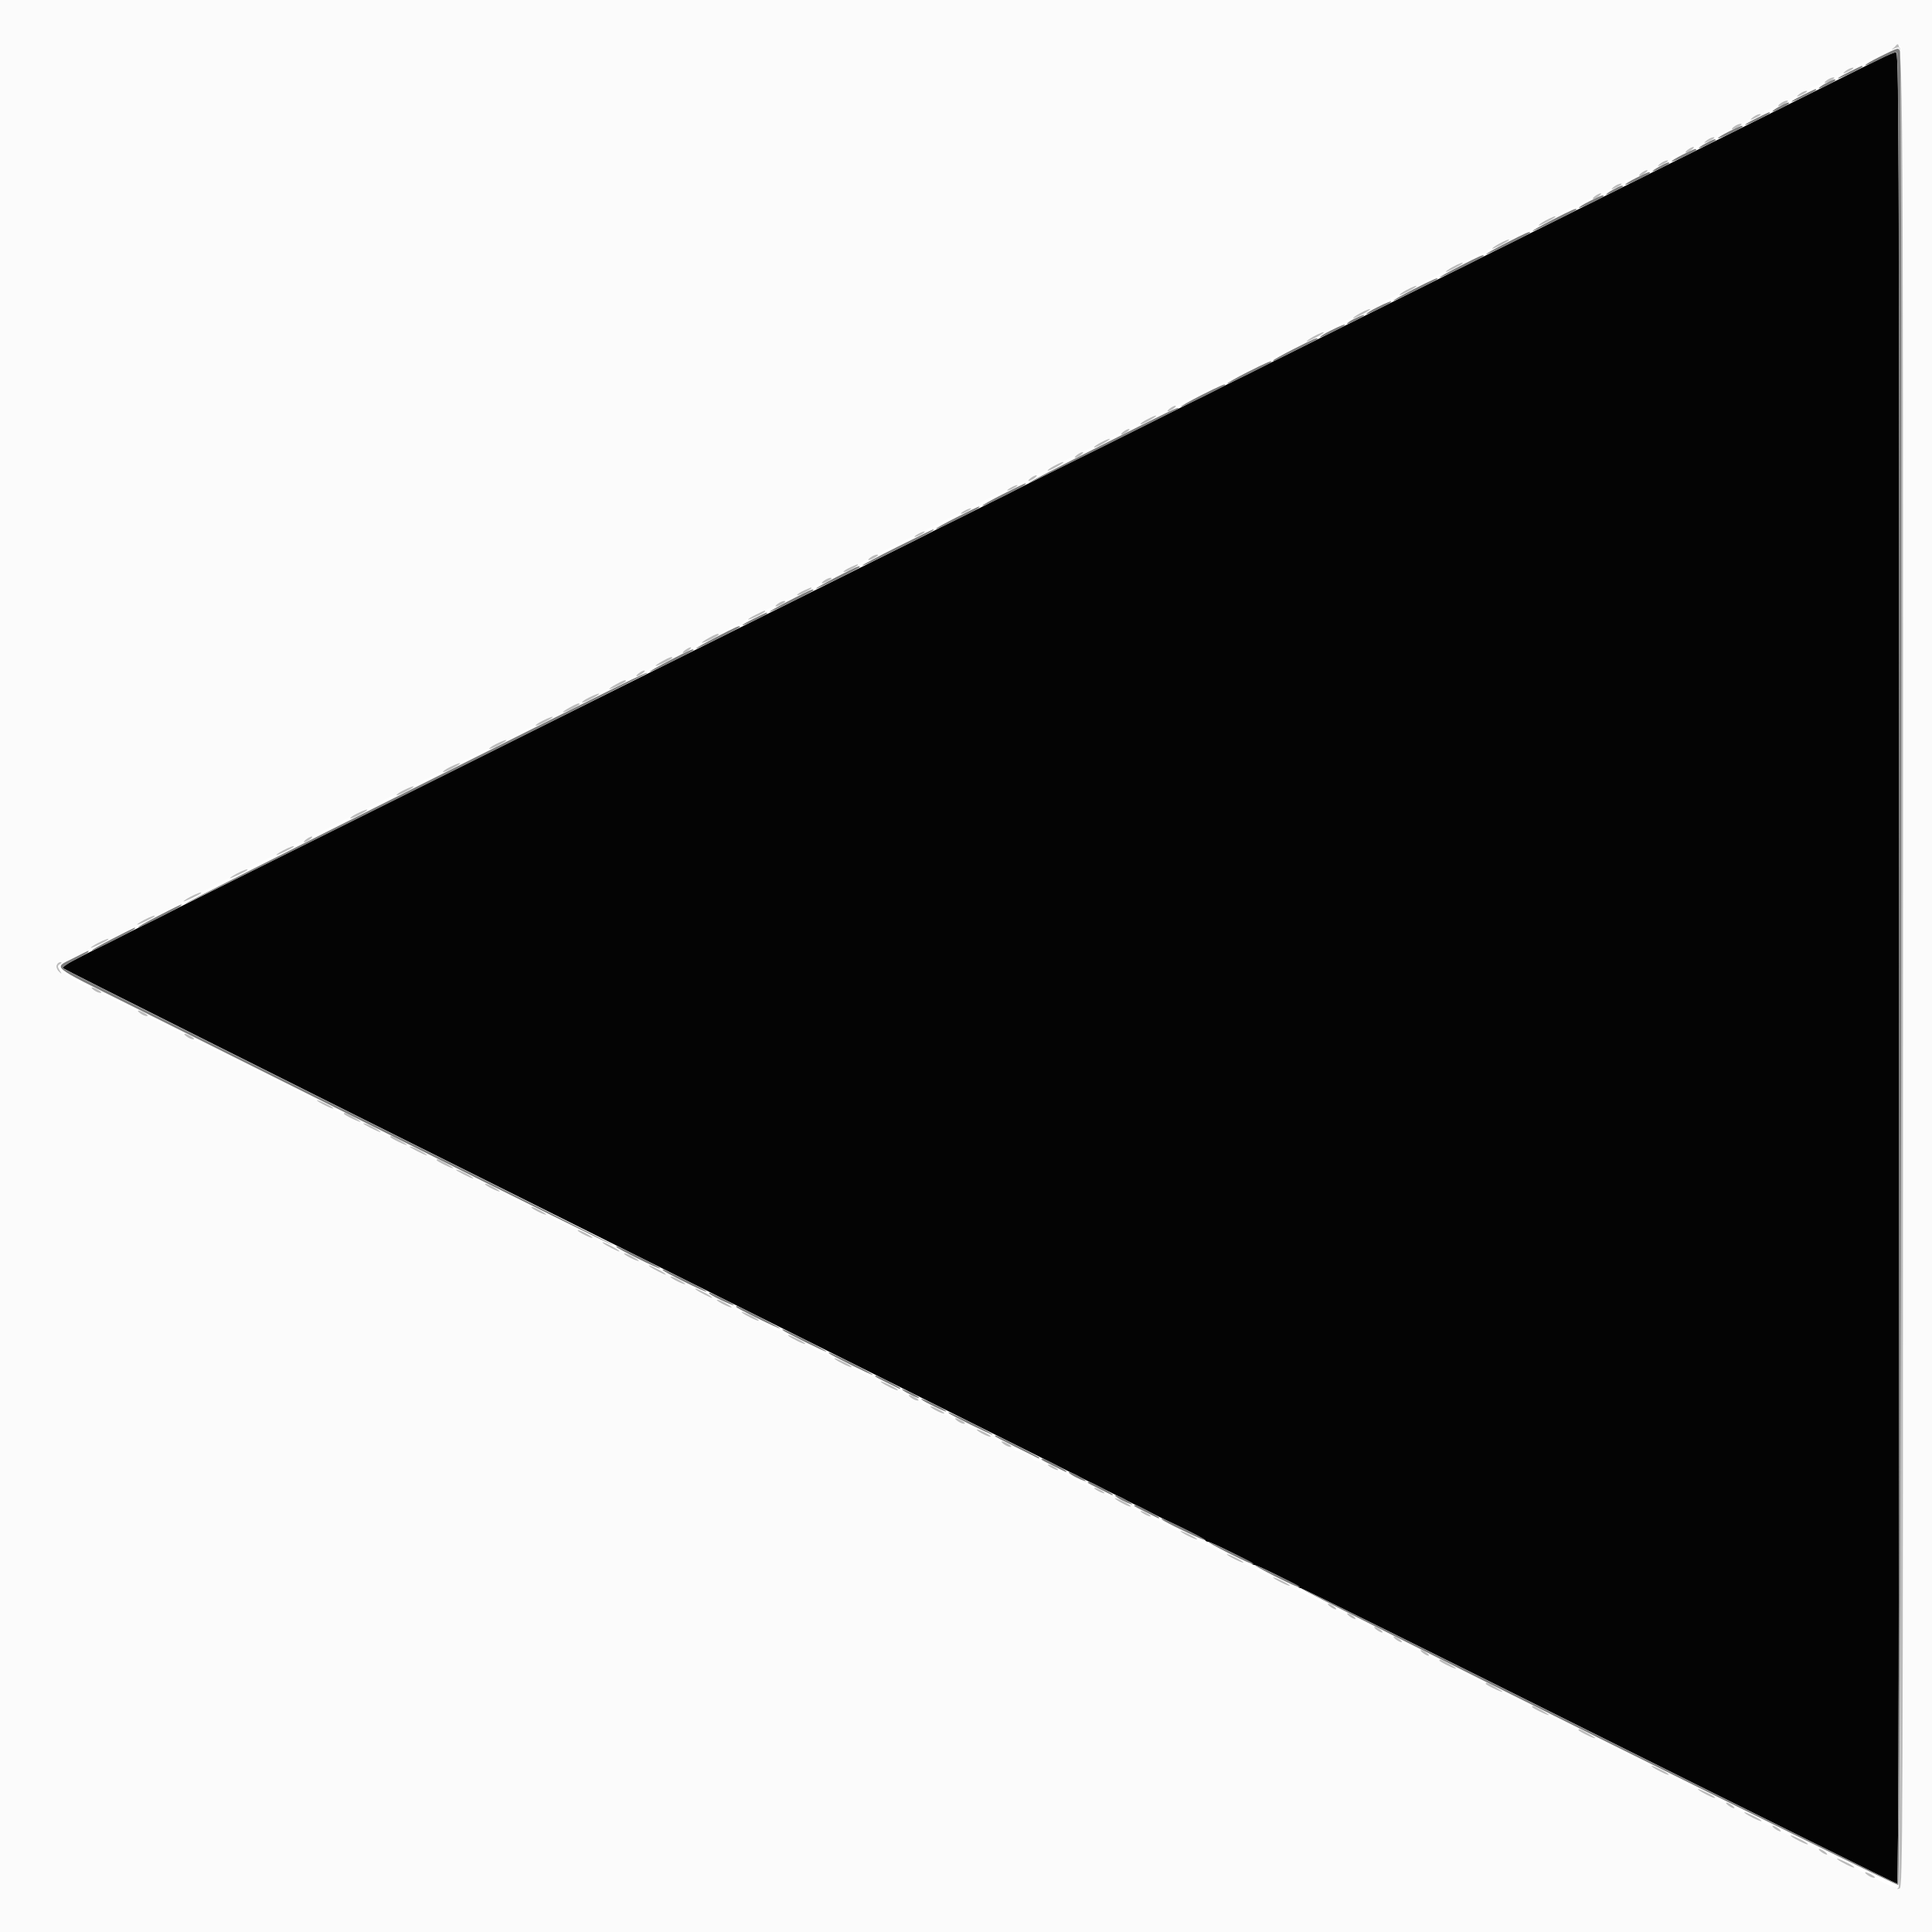
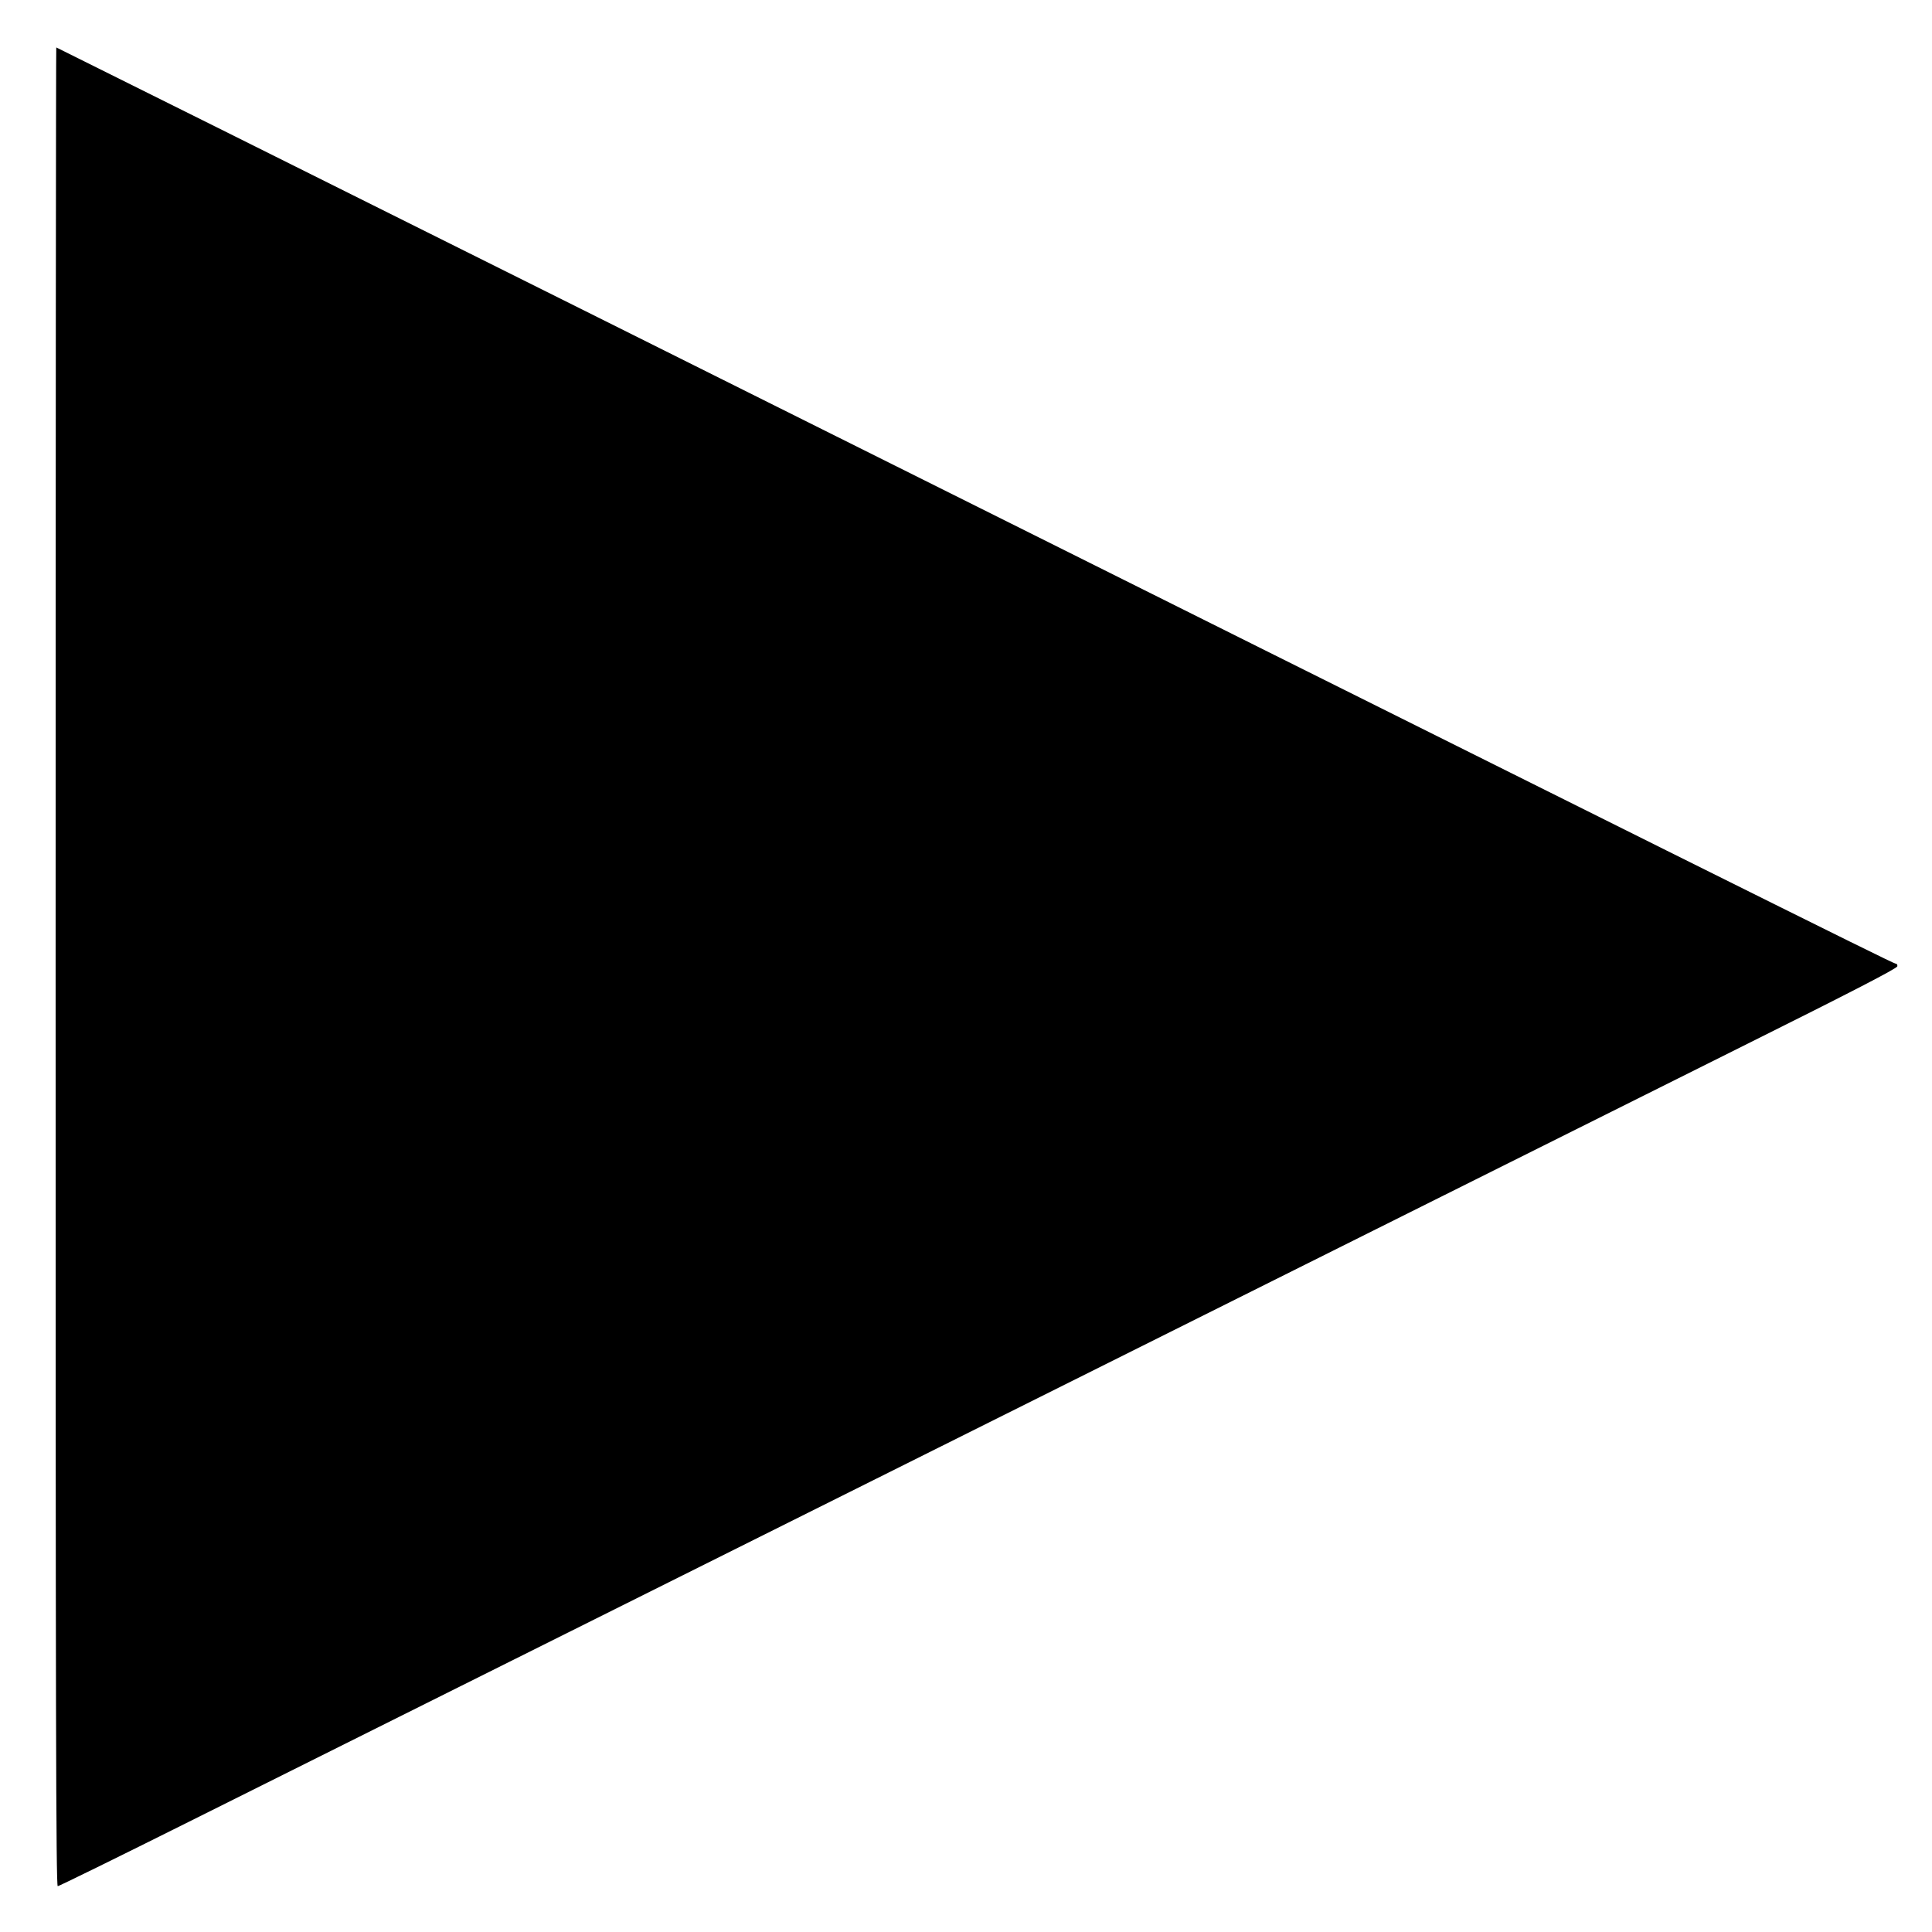
- <svg xmlns="http://www.w3.org/2000/svg" id="svg" version="1.1" width="400" height="400" viewBox="0, 0, 400,400">
-   <g id="svgg">
-     <path id="path0" d="M389.200 12.188 C 387.770 12.917,347.540 32.985,299.800 56.782 C 252.060 80.579,212.714 100.202,212.364 100.388 C 212.014 100.575,209.854 101.658,207.564 102.797 C 205.274 103.935,203.061 105.048,202.647 105.270 C 202.233 105.492,200.073 106.563,197.847 107.652 C 195.621 108.740,193.467 109.816,193.061 110.043 C 192.654 110.270,190.764 111.229,188.861 112.173 C 175.854 118.629,38.040 187.349,37.400 187.698 C 36.960 187.938,34.800 189.024,32.600 190.110 C 30.400 191.196,28.240 192.276,27.800 192.510 C 27.360 192.744,25.200 193.824,23.000 194.910 C 20.800 195.996,18.640 197.076,18.200 197.310 C 17.760 197.544,16.367 198.264,15.104 198.912 C 13.841 199.559,12.907 200.249,13.029 200.446 C 13.150 200.643,58.914 223.587,114.725 251.432 C 170.536 279.277,217.100 302.527,218.200 303.099 C 219.300 303.671,220.470 304.262,220.800 304.412 C 221.130 304.563,222.030 305.013,222.800 305.413 C 223.570 305.814,224.470 306.269,224.800 306.426 C 225.130 306.582,226.390 307.212,227.600 307.825 C 228.810 308.438,230.070 309.062,230.400 309.212 C 230.730 309.363,231.630 309.813,232.400 310.213 C 233.170 310.614,234.070 311.069,234.400 311.226 C 234.730 311.382,235.990 312.012,237.200 312.625 C 238.410 313.238,239.670 313.875,240.000 314.042 C 240.330 314.209,242.580 315.302,245.000 316.472 C 247.420 317.643,249.460 318.735,249.533 318.900 C 249.607 319.065,249.861 319.200,250.099 319.200 C 250.687 319.200,258.966 323.324,259.133 323.700 C 259.207 323.865,259.461 324.000,259.699 324.000 C 260.287 324.000,268.566 328.124,268.733 328.500 C 268.807 328.665,269.061 328.800,269.298 328.800 C 269.536 328.800,297.313 342.570,331.025 359.400 C 364.737 376.230,392.517 390.000,392.760 390.000 C 393.080 390.000,393.200 338.124,393.200 200.400 C 393.200 20.083,393.166 10.802,392.500 10.831 C 392.115 10.848,390.630 11.459,389.200 12.188 " stroke="none" fill="#040404" fill-rule="evenodd" />
-     <path id="path1" d="M0.000 200.000 L 0.000 400.000 200.000 400.000 L 400.000 400.000 400.000 200.000 L 400.000 0.000 200.000 0.000 L 0.000 0.000 0.000 200.000 M394.000 200.200 C 394.000 365.965,393.925 390.743,393.422 390.936 C 392.908 391.133,390.057 389.949,386.600 388.100 C 385.940 387.748,385.130 387.333,384.800 387.180 C 383.637 386.638,380.699 385.187,379.457 384.540 C 378.766 384.180,377.930 383.763,377.600 383.613 C 377.270 383.464,376.460 383.063,375.800 382.723 C 375.140 382.382,373.816 381.720,372.857 381.249 C 371.899 380.779,370.639 380.140,370.057 379.830 C 369.476 379.519,367.200 378.381,365.000 377.301 C 362.800 376.221,360.640 375.139,360.200 374.896 C 359.760 374.654,331.140 360.391,296.600 343.201 C 262.060 326.011,233.267 311.656,232.617 311.301 C 229.476 309.589,224.550 307.211,224.133 307.206 C 223.877 307.203,223.607 307.065,223.533 306.900 C 223.366 306.524,215.087 302.400,214.499 302.400 C 214.261 302.400,214.007 302.265,213.933 302.100 C 213.740 301.665,211.235 300.400,210.568 300.400 C 210.255 300.400,210.000 300.220,210.000 300.000 C 210.000 299.780,209.726 299.600,209.392 299.600 C 209.058 299.600,208.071 299.150,207.200 298.600 C 206.329 298.050,205.460 297.600,205.269 297.600 C 204.733 297.600,202.444 296.394,202.184 295.975 C 202.057 295.769,201.603 295.600,201.176 295.600 C 200.749 295.600,200.400 295.420,200.400 295.200 C 200.400 294.980,200.126 294.800,199.792 294.800 C 199.458 294.800,198.471 294.350,197.600 293.800 C 196.729 293.250,195.860 292.800,195.669 292.800 C 195.133 292.800,192.844 291.594,192.584 291.175 C 192.457 290.969,192.003 290.800,191.576 290.800 C 191.149 290.800,190.800 290.620,190.800 290.400 C 190.800 290.180,190.526 290.000,190.192 290.000 C 189.858 290.000,188.871 289.550,188.000 289.000 C 187.129 288.450,186.277 288.003,186.108 288.006 C 185.627 288.016,181.416 285.836,181.267 285.500 C 181.193 285.335,180.875 285.200,180.559 285.200 C 180.243 285.200,179.271 284.750,178.400 284.200 C 177.529 283.650,176.677 283.203,176.508 283.206 C 176.027 283.216,171.816 281.036,171.667 280.700 C 171.593 280.535,171.275 280.400,170.959 280.400 C 170.643 280.400,169.671 279.950,168.800 279.400 C 167.929 278.850,167.077 278.403,166.908 278.406 C 166.427 278.416,162.216 276.236,162.067 275.900 C 161.993 275.735,161.675 275.600,161.359 275.600 C 161.043 275.600,160.071 275.150,159.200 274.600 C 158.329 274.050,157.477 273.603,157.308 273.606 C 156.827 273.616,152.616 271.436,152.467 271.100 C 152.393 270.935,152.139 270.800,151.901 270.800 C 151.180 270.800,148.400 269.468,148.400 269.123 C 148.400 268.945,148.175 268.803,147.900 268.806 C 147.277 268.814,143.048 266.709,142.867 266.300 C 142.793 266.135,142.539 266.000,142.301 266.000 C 141.580 266.000,138.800 264.668,138.800 264.323 C 138.800 264.145,138.575 264.003,138.300 264.006 C 137.677 264.014,133.448 261.909,133.267 261.500 C 133.193 261.335,132.939 261.200,132.701 261.200 C 131.980 261.200,129.200 259.868,129.200 259.523 C 129.200 259.345,128.975 259.203,128.700 259.206 C 128.077 259.214,123.848 257.109,123.667 256.700 C 123.593 256.535,123.339 256.400,123.101 256.400 C 122.380 256.400,119.600 255.068,119.600 254.723 C 119.600 254.545,119.375 254.403,119.100 254.406 C 118.477 254.414,114.248 252.309,114.067 251.900 C 113.993 251.735,113.739 251.600,113.501 251.600 C 112.780 251.600,110.000 250.268,110.000 249.923 C 110.000 249.745,109.775 249.603,109.500 249.606 C 108.877 249.614,104.648 247.509,104.467 247.100 C 104.393 246.935,104.139 246.800,103.901 246.800 C 103.180 246.800,100.400 245.468,100.400 245.123 C 100.400 244.945,100.165 244.800,99.877 244.800 C 99.590 244.800,86.045 238.142,69.777 230.003 C 53.510 221.865,40.061 215.205,39.892 215.203 C 39.723 215.202,38.871 214.750,38.000 214.200 C 37.129 213.650,36.157 213.200,35.841 213.200 C 35.525 213.200,35.207 213.065,35.133 212.900 C 35.060 212.735,33.920 212.088,32.600 211.463 C 31.280 210.838,29.840 210.132,29.400 209.895 C 28.258 209.278,21.116 205.746,20.400 205.444 C 17.502 204.220,11.776 200.870,11.678 200.341 C 11.564 199.720,103.724 153.200,105.069 153.200 C 105.324 153.200,105.593 153.065,105.667 152.900 C 105.844 152.500,114.071 148.378,114.667 148.391 C 114.923 148.396,115.193 148.263,115.267 148.097 C 115.412 147.767,129.204 140.797,129.708 140.799 C 129.877 140.799,130.729 140.350,131.600 139.800 C 132.471 139.250,133.443 138.800,133.759 138.800 C 134.075 138.800,134.393 138.665,134.467 138.500 C 134.616 138.164,138.827 135.984,139.308 135.994 C 139.477 135.997,140.329 135.550,141.200 135.000 C 142.071 134.450,143.043 134.000,143.359 134.000 C 143.675 134.000,143.993 133.865,144.067 133.700 C 144.216 133.364,148.427 131.184,148.908 131.194 C 149.077 131.197,149.929 130.750,150.800 130.200 C 151.671 129.650,152.643 129.200,152.959 129.200 C 153.275 129.200,153.593 129.065,153.667 128.900 C 153.740 128.735,154.430 128.299,155.200 127.932 C 158.532 126.341,160.654 125.303,161.400 124.900 C 161.840 124.662,162.830 124.177,163.600 123.823 C 164.370 123.468,165.270 123.012,165.600 122.810 C 165.930 122.608,167.100 122.013,168.200 121.487 C 169.300 120.962,170.560 120.338,171.000 120.100 C 171.440 119.862,172.430 119.377,173.200 119.023 C 173.970 118.668,174.870 118.212,175.200 118.010 C 175.530 117.808,176.700 117.213,177.800 116.687 C 178.900 116.162,180.160 115.534,180.600 115.291 C 183.786 113.533,273.922 68.800,274.279 68.800 C 274.529 68.800,274.793 68.665,274.867 68.500 C 275.041 68.107,283.261 63.995,283.867 63.998 C 284.123 63.999,284.393 63.865,284.467 63.700 C 284.641 63.307,292.861 59.195,293.467 59.198 C 293.723 59.199,293.993 59.065,294.067 58.900 C 294.241 58.507,302.461 54.395,303.067 54.398 C 303.323 54.399,303.593 54.265,303.667 54.100 C 303.855 53.677,306.357 52.400,306.999 52.400 C 307.293 52.400,307.593 52.265,307.667 52.100 C 307.843 51.704,312.068 49.586,312.667 49.594 C 312.923 49.597,313.193 49.465,313.267 49.300 C 313.455 48.877,315.957 47.600,316.599 47.600 C 316.893 47.600,317.193 47.465,317.267 47.300 C 317.443 46.904,321.668 44.786,322.267 44.794 C 322.523 44.797,322.793 44.665,322.867 44.500 C 323.055 44.077,325.557 42.800,326.199 42.800 C 326.493 42.800,326.793 42.665,326.867 42.500 C 327.012 42.173,331.225 40.000,331.714 40.000 C 331.880 40.000,332.729 39.550,333.600 39.000 C 334.471 38.450,335.458 38.000,335.792 38.000 C 336.126 38.000,336.400 37.820,336.400 37.600 C 336.400 37.380,336.674 37.200,337.008 37.200 C 337.342 37.200,338.329 36.750,339.200 36.200 C 340.071 35.650,340.971 35.200,341.200 35.200 C 341.429 35.200,342.329 34.750,343.200 34.200 C 344.071 33.650,345.058 33.200,345.392 33.200 C 345.726 33.200,346.000 33.020,346.000 32.800 C 346.000 32.580,346.274 32.400,346.608 32.400 C 346.942 32.400,347.929 31.950,348.800 31.400 C 349.671 30.850,350.571 30.400,350.800 30.400 C 351.029 30.400,351.929 29.950,352.800 29.400 C 353.671 28.850,354.658 28.400,354.992 28.400 C 355.326 28.400,355.600 28.220,355.600 28.000 C 355.600 27.780,355.874 27.600,356.208 27.600 C 356.542 27.600,357.529 27.150,358.400 26.600 C 359.271 26.050,360.171 25.600,360.400 25.600 C 360.629 25.600,361.529 25.150,362.400 24.600 C 363.271 24.050,364.258 23.600,364.592 23.600 C 364.926 23.600,365.200 23.420,365.200 23.200 C 365.200 22.980,365.474 22.800,365.808 22.800 C 366.142 22.800,367.129 22.350,368.000 21.800 C 368.871 21.250,369.771 20.800,370.000 20.800 C 370.229 20.800,371.129 20.350,372.000 19.800 C 372.871 19.250,373.858 18.800,374.192 18.800 C 374.526 18.800,374.800 18.620,374.800 18.400 C 374.800 18.180,375.074 18.000,375.408 18.000 C 375.742 18.000,376.729 17.550,377.600 17.000 C 378.471 16.450,379.371 16.000,379.600 16.000 C 379.829 16.000,380.729 15.550,381.600 15.000 C 382.471 14.450,383.458 14.000,383.792 14.000 C 384.126 14.000,384.400 13.820,384.400 13.600 C 384.400 13.380,384.634 13.200,384.919 13.200 C 385.205 13.200,387.140 12.328,389.219 11.262 C 391.299 10.196,393.225 9.405,393.500 9.504 C 393.899 9.649,394.000 48.152,394.000 200.200 " stroke="none" fill="#fbfbfb" fill-rule="evenodd" />
-     <path id="path2" d="M392.139 9.850 C 391.441 10.411,391.447 10.421,392.247 10.036 C 392.713 9.812,393.208 9.742,393.347 9.881 C 393.880 10.413,393.633 390.206,393.100 390.744 C 392.699 391.148,392.739 391.195,393.300 390.981 C 393.965 390.728,394.000 381.274,394.000 200.200 C 394.000 -4.064,394.120 8.255,392.139 9.850 M382.224 14.613 C 381.225 15.368,381.595 15.363,383.054 14.602 C 383.684 14.274,383.930 14.010,383.600 14.015 C 383.270 14.021,382.651 14.290,382.224 14.613 M378.224 16.613 C 377.236 17.360,377.885 17.352,379.200 16.600 C 379.780 16.268,379.948 16.028,379.600 16.027 C 379.270 16.026,378.651 16.290,378.224 16.613 M372.624 19.413 C 371.625 20.168,371.995 20.163,373.454 19.402 C 374.084 19.074,374.330 18.810,374.000 18.815 C 373.670 18.821,373.051 19.090,372.624 19.413 M368.624 21.413 C 367.636 22.160,368.285 22.152,369.600 21.400 C 370.180 21.068,370.348 20.828,370.000 20.827 C 369.670 20.826,369.051 21.090,368.624 21.413 M363.024 24.213 C 362.025 24.968,362.395 24.963,363.854 24.202 C 364.484 23.874,364.730 23.610,364.400 23.615 C 364.070 23.621,363.451 23.890,363.024 24.213 M359.024 26.213 C 358.036 26.960,358.685 26.952,360.000 26.200 C 360.580 25.868,360.748 25.628,360.400 25.627 C 360.070 25.626,359.451 25.890,359.024 26.213 M353.424 29.013 C 352.425 29.768,352.795 29.763,354.254 29.002 C 354.884 28.674,355.130 28.410,354.800 28.415 C 354.470 28.421,353.851 28.690,353.424 29.013 M349.424 31.013 C 348.996 31.336,348.827 31.600,349.047 31.600 C 349.267 31.600,349.796 31.336,350.224 31.013 C 350.651 30.690,350.820 30.425,350.600 30.425 C 350.380 30.425,349.851 30.690,349.424 31.013 M343.824 33.813 C 342.825 34.568,343.195 34.563,344.654 33.802 C 345.284 33.474,345.530 33.210,345.200 33.215 C 344.870 33.221,344.251 33.490,343.824 33.813 M339.824 35.813 C 339.396 36.136,339.227 36.400,339.447 36.400 C 339.667 36.400,340.196 36.136,340.624 35.813 C 341.051 35.490,341.220 35.225,341.000 35.225 C 340.780 35.225,340.251 35.490,339.824 35.813 M334.224 38.613 C 333.225 39.368,333.595 39.363,335.054 38.602 C 335.684 38.274,335.930 38.010,335.600 38.015 C 335.270 38.021,334.651 38.290,334.224 38.613 M330.224 40.613 C 329.796 40.936,329.627 41.200,329.847 41.200 C 330.067 41.200,330.596 40.936,331.024 40.613 C 331.451 40.290,331.620 40.025,331.400 40.025 C 331.180 40.025,330.651 40.290,330.224 40.613 M319.902 45.704 C 319.079 46.163,318.473 46.606,318.555 46.689 C 318.686 46.820,321.512 45.385,321.967 44.957 C 322.414 44.535,321.236 44.962,319.902 45.704 M310.302 50.504 C 309.479 50.963,308.873 51.406,308.955 51.489 C 309.086 51.620,311.912 50.185,312.367 49.757 C 312.814 49.335,311.636 49.762,310.302 50.504 M300.702 55.304 C 299.879 55.763,299.273 56.206,299.355 56.289 C 299.486 56.420,302.312 54.985,302.767 54.557 C 303.214 54.135,302.036 54.562,300.702 55.304 M291.102 60.104 C 290.279 60.563,289.673 61.006,289.755 61.089 C 289.886 61.220,292.712 59.785,293.167 59.357 C 293.614 58.935,292.436 59.362,291.102 60.104 M281.502 64.904 C 280.679 65.363,280.073 65.806,280.155 65.889 C 280.286 66.020,283.112 64.585,283.567 64.157 C 284.014 63.735,282.836 64.162,281.502 64.904 M271.902 69.704 C 271.079 70.163,270.473 70.606,270.555 70.689 C 270.686 70.820,273.512 69.385,273.967 68.957 C 274.414 68.535,273.236 68.962,271.902 69.704 M242.176 84.587 C 241.749 84.910,241.580 85.175,241.800 85.175 C 242.020 85.175,242.549 84.910,242.976 84.587 C 243.404 84.264,243.573 84.000,243.353 84.000 C 243.133 84.000,242.604 84.264,242.176 84.587 M237.462 86.847 C 236.616 87.293,236.006 87.739,236.105 87.838 C 236.204 87.938,237.076 87.567,238.043 87.014 C 240.134 85.819,239.667 85.684,237.462 86.847 M232.576 89.387 C 232.149 89.710,231.980 89.975,232.200 89.975 C 232.420 89.975,232.949 89.710,233.376 89.387 C 233.804 89.064,233.973 88.800,233.753 88.800 C 233.533 88.800,233.004 89.064,232.576 89.387 M227.862 91.647 C 227.016 92.093,226.406 92.539,226.505 92.638 C 226.604 92.738,227.476 92.367,228.443 91.814 C 230.534 90.619,230.067 90.484,227.862 91.647 M222.976 94.187 C 222.549 94.510,222.380 94.775,222.600 94.775 C 222.820 94.775,223.349 94.510,223.776 94.187 C 224.204 93.864,224.373 93.600,224.153 93.600 C 223.933 93.600,223.404 93.864,222.976 94.187 M218.262 96.447 C 217.416 96.893,216.806 97.339,216.905 97.438 C 217.004 97.538,217.876 97.167,218.843 96.614 C 220.934 95.419,220.467 95.284,218.262 96.447 M213.376 98.987 C 212.949 99.310,212.780 99.575,213.000 99.575 C 213.220 99.575,213.749 99.310,214.176 98.987 C 214.604 98.664,214.773 98.400,214.553 98.400 C 214.333 98.400,213.804 98.664,213.376 98.987 M209.200 101.000 C 208.650 101.314,208.380 101.572,208.600 101.572 C 208.820 101.572,209.450 101.314,210.000 101.000 C 210.550 100.686,210.820 100.428,210.600 100.428 C 210.380 100.428,209.750 100.686,209.200 101.000 M199.600 105.800 C 199.050 106.114,198.780 106.372,199.000 106.372 C 199.220 106.372,199.850 106.114,200.400 105.800 C 200.950 105.486,201.220 105.228,201.000 105.228 C 200.780 105.228,200.150 105.486,199.600 105.800 M190.000 110.600 C 189.450 110.914,189.180 111.172,189.400 111.172 C 189.620 111.172,190.250 110.914,190.800 110.600 C 191.350 110.286,191.620 110.028,191.400 110.028 C 191.180 110.028,190.550 110.286,190.000 110.600 M180.224 115.413 C 179.236 116.160,179.885 116.152,181.200 115.400 C 181.780 115.068,181.948 114.828,181.600 114.827 C 181.270 114.826,180.651 115.090,180.224 115.413 M176.131 117.421 C 175.432 117.727,174.757 118.146,174.629 118.353 C 174.501 118.560,175.117 118.381,175.998 117.955 C 176.879 117.530,177.600 117.096,177.600 116.991 C 177.600 116.763,177.701 116.733,176.131 117.421 M170.624 120.213 C 169.636 120.960,170.285 120.952,171.600 120.200 C 172.180 119.868,172.348 119.628,172.000 119.627 C 171.670 119.626,171.051 119.890,170.624 120.213 M166.531 122.221 C 165.832 122.527,165.157 122.946,165.029 123.153 C 164.901 123.360,165.517 123.181,166.398 122.755 C 167.279 122.330,168.000 121.896,168.000 121.791 C 168.000 121.563,168.101 121.533,166.531 122.221 M161.024 125.013 C 160.036 125.760,160.685 125.752,162.000 125.000 C 162.580 124.668,162.748 124.428,162.400 124.427 C 162.070 124.426,161.451 124.690,161.024 125.013 M156.485 127.271 C 155.542 127.729,154.835 128.169,154.915 128.249 C 155.095 128.428,158.400 126.856,158.400 126.591 C 158.400 126.337,158.446 126.321,156.485 127.271 M146.702 132.104 C 145.879 132.563,145.263 132.996,145.333 133.066 C 145.501 133.234,148.800 131.639,148.800 131.391 C 148.800 131.058,148.242 131.248,146.702 132.104 M141.824 134.613 C 141.396 134.936,141.227 135.200,141.447 135.200 C 141.667 135.200,142.196 134.936,142.624 134.613 C 143.051 134.290,143.220 134.025,143.000 134.025 C 142.780 134.025,142.251 134.290,141.824 134.613 M137.102 136.904 C 136.279 137.363,135.663 137.796,135.733 137.866 C 135.901 138.034,139.200 136.439,139.200 136.191 C 139.200 135.858,138.642 136.048,137.102 136.904 M132.224 139.413 C 131.796 139.736,131.627 140.000,131.847 140.000 C 132.067 140.000,132.596 139.736,133.024 139.413 C 133.451 139.090,133.620 138.825,133.400 138.825 C 133.180 138.825,132.651 139.090,132.224 139.413 M127.502 141.704 C 126.679 142.163,126.063 142.596,126.133 142.666 C 126.301 142.834,129.600 141.239,129.600 140.991 C 129.600 140.658,129.042 140.848,127.502 141.704 M121.857 144.467 C 121.008 144.896,120.402 145.335,120.510 145.443 C 120.674 145.607,123.430 144.263,123.967 143.757 C 124.364 143.383,123.280 143.748,121.857 144.467 M117.902 146.504 C 117.079 146.963,116.463 147.396,116.533 147.466 C 116.701 147.634,120.000 146.039,120.000 145.791 C 120.000 145.458,119.442 145.648,117.902 146.504 M112.257 149.267 C 111.408 149.696,110.802 150.135,110.910 150.243 C 111.074 150.407,113.830 149.063,114.367 148.557 C 114.764 148.183,113.680 148.548,112.257 149.267 M102.657 154.067 C 101.808 154.496,101.202 154.935,101.310 155.043 C 101.474 155.207,104.230 153.863,104.767 153.357 C 105.164 152.983,104.080 153.348,102.657 154.067 M93.057 158.867 C 92.208 159.296,91.602 159.735,91.710 159.843 C 91.874 160.007,94.630 158.663,95.167 158.157 C 95.564 157.783,94.480 158.148,93.057 158.867 M83.457 163.667 C 82.608 164.096,82.002 164.535,82.110 164.643 C 82.274 164.807,85.030 163.463,85.567 162.957 C 85.964 162.583,84.880 162.948,83.457 163.667 M73.857 168.467 C 73.008 168.896,72.402 169.335,72.510 169.443 C 72.674 169.607,75.430 168.263,75.967 167.757 C 76.364 167.383,75.280 167.748,73.857 168.467 M63.376 173.787 C 62.949 174.110,62.780 174.375,63.000 174.375 C 63.220 174.375,63.749 174.110,64.176 173.787 C 64.604 173.464,64.773 173.200,64.553 173.200 C 64.333 173.200,63.804 173.464,63.376 173.787 M58.700 176.027 C 57.875 176.463,57.200 176.908,57.200 177.018 C 57.200 177.196,60.359 175.719,60.767 175.351 C 61.227 174.934,60.025 175.328,58.700 176.027 M49.100 180.827 C 48.275 181.263,47.600 181.708,47.600 181.818 C 47.600 181.996,50.759 180.519,51.167 180.151 C 51.627 179.734,50.425 180.128,49.100 180.827 M39.500 185.627 C 38.675 186.063,38.000 186.508,38.000 186.618 C 38.000 186.796,41.159 185.319,41.567 184.951 C 42.027 184.534,40.825 184.928,39.500 185.627 M29.900 190.427 C 29.075 190.863,28.400 191.308,28.400 191.418 C 28.400 191.596,31.559 190.119,31.967 189.751 C 32.427 189.334,31.225 189.728,29.900 190.427 M20.300 195.227 C 19.475 195.663,18.800 196.108,18.800 196.218 C 18.800 196.396,21.959 194.919,22.367 194.551 C 22.827 194.134,21.625 194.528,20.300 195.227 M11.733 199.831 C 11.598 200.182,11.801 200.759,12.190 201.131 C 12.851 201.764,12.860 201.750,12.345 200.888 C 11.878 200.106,11.886 199.921,12.400 199.594 C 12.818 199.328,12.845 199.210,12.487 199.206 C 12.206 199.203,11.866 199.484,11.733 199.831 M19.424 204.987 C 19.851 205.310,20.470 205.574,20.800 205.573 C 21.148 205.572,20.980 205.332,20.400 205.000 C 19.085 204.248,18.436 204.240,19.424 204.987 M29.024 209.787 C 29.451 210.110,30.070 210.374,30.400 210.373 C 30.748 210.372,30.580 210.132,30.000 209.800 C 28.685 209.048,28.036 209.040,29.024 209.787 M38.624 214.587 C 39.051 214.910,39.670 215.174,40.000 215.173 C 40.348 215.172,40.180 214.932,39.600 214.600 C 38.285 213.848,37.636 213.840,38.624 214.587 M65.600 227.797 C 65.600 228.068,68.849 229.684,69.030 229.503 C 69.114 229.419,68.376 228.959,67.391 228.481 C 66.406 228.002,65.600 227.694,65.600 227.797 M71.200 230.591 C 71.200 230.837,74.499 232.435,74.665 232.269 C 74.785 232.148,71.696 230.400,71.362 230.400 C 71.273 230.400,71.200 230.486,71.200 230.591 M75.200 232.599 C 75.200 232.789,78.389 234.400,78.764 234.400 C 79.116 234.400,77.482 233.399,76.300 232.890 C 75.695 232.630,75.200 232.499,75.200 232.599 M80.800 235.391 C 80.800 235.637,84.099 237.235,84.265 237.069 C 84.385 236.948,81.296 235.200,80.962 235.200 C 80.873 235.200,80.800 235.286,80.800 235.391 M84.800 237.399 C 84.800 237.589,87.989 239.200,88.364 239.200 C 88.716 239.200,87.082 238.199,85.900 237.690 C 85.295 237.430,84.800 237.299,84.800 237.399 M90.400 240.191 C 90.400 240.437,93.699 242.035,93.865 241.869 C 93.985 241.748,90.896 240.000,90.562 240.000 C 90.473 240.000,90.400 240.086,90.400 240.191 M94.400 242.199 C 94.400 242.389,97.589 244.000,97.964 244.000 C 98.316 244.000,96.682 242.999,95.500 242.490 C 94.895 242.230,94.400 242.099,94.400 242.199 M100.400 245.137 C 100.400 245.444,103.269 246.864,103.475 246.659 C 103.538 246.595,102.872 246.160,101.995 245.692 C 101.118 245.223,100.400 244.974,100.400 245.137 M110.000 249.937 C 110.000 250.244,112.869 251.664,113.075 251.459 C 113.138 251.395,112.472 250.960,111.595 250.492 C 110.718 250.023,110.000 249.774,110.000 249.937 M119.600 254.737 C 119.600 255.044,122.469 256.464,122.675 256.259 C 122.738 256.195,122.072 255.760,121.195 255.292 C 120.318 254.823,119.600 254.574,119.600 254.737 M124.833 257.357 C 125.283 257.781,128.113 259.220,128.242 259.091 C 128.324 259.010,127.655 258.551,126.757 258.072 C 125.270 257.277,124.410 256.958,124.833 257.357 M129.200 259.537 C 129.200 259.844,132.069 261.264,132.275 261.059 C 132.338 260.995,131.672 260.560,130.795 260.092 C 129.918 259.623,129.200 259.374,129.200 259.537 M134.433 262.157 C 134.883 262.581,137.713 264.020,137.842 263.891 C 137.924 263.810,137.255 263.351,136.357 262.872 C 134.870 262.077,134.010 261.758,134.433 262.157 M138.800 264.337 C 138.800 264.644,141.669 266.064,141.875 265.859 C 141.938 265.795,141.272 265.360,140.395 264.892 C 139.518 264.423,138.800 264.174,138.800 264.337 M144.033 266.957 C 144.483 267.381,147.313 268.820,147.442 268.691 C 147.524 268.610,146.855 268.151,145.957 267.672 C 144.470 266.877,143.610 266.558,144.033 266.957 M148.400 269.137 C 148.400 269.444,151.269 270.864,151.475 270.659 C 151.538 270.595,150.872 270.160,149.995 269.692 C 149.118 269.223,148.400 268.974,148.400 269.137 M153.633 271.757 C 154.162 272.255,156.925 273.608,157.086 273.448 C 157.191 273.342,156.506 272.883,155.564 272.428 C 153.939 271.643,153.263 271.408,153.633 271.757 M163.233 276.557 C 163.762 277.055,166.525 278.408,166.686 278.248 C 166.791 278.142,166.106 277.683,165.164 277.228 C 163.539 276.443,162.863 276.208,163.233 276.557 M172.833 281.357 C 173.362 281.855,176.125 283.208,176.286 283.048 C 176.391 282.942,175.706 282.483,174.764 282.028 C 173.139 281.243,172.463 281.008,172.833 281.357 M182.433 286.157 C 182.962 286.655,185.725 288.008,185.886 287.848 C 185.991 287.742,185.306 287.283,184.364 286.828 C 182.739 286.043,182.063 285.808,182.433 286.157 M188.624 289.387 C 189.051 289.710,189.670 289.974,190.000 289.973 C 190.348 289.972,190.180 289.732,189.600 289.400 C 188.285 288.648,187.636 288.640,188.624 289.387 M192.606 291.210 C 192.892 291.672,195.287 292.846,195.504 292.630 C 195.599 292.534,194.939 292.099,194.037 291.664 C 193.135 291.228,192.491 291.024,192.606 291.210 M198.224 294.187 C 198.651 294.510,199.270 294.774,199.600 294.773 C 199.948 294.772,199.780 294.532,199.200 294.200 C 197.885 293.448,197.236 293.440,198.224 294.187 M202.206 296.010 C 202.492 296.472,204.887 297.646,205.104 297.430 C 205.199 297.334,204.539 296.899,203.637 296.464 C 202.735 296.028,202.091 295.824,202.206 296.010 M207.824 298.987 C 208.251 299.310,208.870 299.574,209.200 299.573 C 209.548 299.572,209.380 299.332,208.800 299.000 C 207.485 298.248,206.836 298.240,207.824 298.987 M217.600 303.800 C 218.150 304.114,218.780 304.372,219.000 304.372 C 219.220 304.372,218.950 304.114,218.400 303.800 C 217.850 303.486,217.220 303.228,217.000 303.228 C 216.780 303.228,217.050 303.486,217.600 303.800 M227.200 308.600 C 227.750 308.914,228.380 309.172,228.600 309.172 C 228.820 309.172,228.550 308.914,228.000 308.600 C 227.450 308.286,226.820 308.028,226.600 308.028 C 226.380 308.028,226.650 308.286,227.200 308.600 M230.800 310.166 C 230.800 310.479,233.713 312.029,234.075 311.908 C 234.281 311.840,233.628 311.385,232.625 310.897 C 231.621 310.409,230.800 310.080,230.800 310.166 M236.800 313.400 C 237.350 313.714,237.980 313.972,238.200 313.972 C 238.420 313.972,238.150 313.714,237.600 313.400 C 237.050 313.086,236.420 312.828,236.200 312.828 C 235.980 312.828,236.250 313.086,236.800 313.400 M244.400 316.997 C 244.400 317.268,247.649 318.884,247.830 318.703 C 247.914 318.619,247.176 318.159,246.191 317.681 C 245.206 317.202,244.400 316.894,244.400 316.997 M254.000 321.797 C 254.000 322.068,257.249 323.684,257.430 323.503 C 257.514 323.419,256.776 322.959,255.791 322.481 C 254.806 322.002,254.000 321.694,254.000 321.797 M263.600 326.597 C 263.600 326.868,266.849 328.484,267.030 328.303 C 267.114 328.219,266.376 327.759,265.391 327.281 C 264.406 326.802,263.600 326.494,263.600 326.597 M275.376 332.613 C 275.804 332.936,276.333 333.200,276.553 333.200 C 276.773 333.200,276.604 332.936,276.176 332.613 C 275.749 332.290,275.220 332.025,275.000 332.025 C 274.780 332.025,274.949 332.290,275.376 332.613 M279.376 334.613 C 279.804 334.936,280.333 335.200,280.553 335.200 C 280.773 335.200,280.604 334.936,280.176 334.613 C 279.749 334.290,279.220 334.025,279.000 334.025 C 278.780 334.025,278.949 334.290,279.376 334.613 M284.976 337.413 C 285.404 337.736,285.933 338.000,286.153 338.000 C 286.373 338.000,286.204 337.736,285.776 337.413 C 285.349 337.090,284.820 336.825,284.600 336.825 C 284.380 336.825,284.549 337.090,284.976 337.413 M288.976 339.413 C 289.404 339.736,289.933 340.000,290.153 340.000 C 290.373 340.000,290.204 339.736,289.776 339.413 C 289.349 339.090,288.820 338.825,288.600 338.825 C 288.380 338.825,288.549 339.090,288.976 339.413 M294.576 342.213 C 295.004 342.536,295.533 342.800,295.753 342.800 C 295.973 342.800,295.804 342.536,295.376 342.213 C 294.949 341.890,294.420 341.625,294.200 341.625 C 293.980 341.625,294.149 341.890,294.576 342.213 M298.000 343.791 C 298.000 344.037,301.299 345.635,301.465 345.469 C 301.585 345.348,298.496 343.600,298.162 343.600 C 298.073 343.600,298.000 343.686,298.000 343.791 M307.600 348.591 C 307.600 348.837,310.899 350.435,311.065 350.269 C 311.185 350.148,308.096 348.400,307.762 348.400 C 307.673 348.400,307.600 348.486,307.600 348.591 M317.200 353.391 C 317.200 353.637,320.499 355.235,320.665 355.069 C 320.785 354.948,317.696 353.200,317.362 353.200 C 317.273 353.200,317.200 353.286,317.200 353.391 M326.800 358.191 C 326.800 358.437,330.099 360.035,330.265 359.869 C 330.385 359.748,327.296 358.000,326.962 358.000 C 326.873 358.000,326.800 358.086,326.800 358.191 M342.033 365.757 C 342.562 366.255,345.325 367.608,345.486 367.448 C 345.591 367.342,344.906 366.883,343.964 366.428 C 342.339 365.643,341.663 365.408,342.033 365.757 M351.633 370.557 C 352.162 371.055,354.925 372.408,355.086 372.248 C 355.191 372.142,354.506 371.683,353.564 371.228 C 351.939 370.443,351.263 370.208,351.633 370.557 M357.824 373.787 C 358.251 374.110,358.780 374.375,359.000 374.375 C 359.220 374.375,359.051 374.110,358.624 373.787 C 358.196 373.464,357.667 373.200,357.447 373.200 C 357.227 373.200,357.396 373.464,357.824 373.787 M361.233 375.357 C 361.762 375.855,364.525 377.208,364.686 377.048 C 364.791 376.942,364.106 376.483,363.164 376.028 C 361.539 375.243,360.863 375.008,361.233 375.357 M367.424 378.587 C 367.851 378.910,368.380 379.175,368.600 379.175 C 368.820 379.175,368.651 378.910,368.224 378.587 C 367.796 378.264,367.267 378.000,367.047 378.000 C 366.827 378.000,366.996 378.264,367.424 378.587 M370.833 380.157 C 371.362 380.655,374.125 382.008,374.286 381.848 C 374.391 381.742,373.706 381.283,372.764 380.828 C 371.139 380.043,370.463 379.808,370.833 380.157 M377.024 383.387 C 377.451 383.710,377.980 383.975,378.200 383.975 C 378.420 383.975,378.251 383.710,377.824 383.387 C 377.396 383.064,376.867 382.800,376.647 382.800 C 376.427 382.800,376.596 383.064,377.024 383.387 M380.433 384.957 C 380.962 385.455,383.725 386.808,383.886 386.648 C 383.991 386.542,383.306 386.083,382.364 385.628 C 380.739 384.843,380.063 384.608,380.433 384.957 M386.624 388.187 C 387.051 388.510,387.670 388.774,388.000 388.773 C 388.348 388.772,388.180 388.532,387.600 388.200 C 386.285 387.448,385.636 387.440,386.624 388.187 " stroke="none" fill="#bcbcbc" fill-rule="evenodd" />
-     <path id="path3" d="M389.293 11.687 C 387.475 12.585,386.071 13.405,386.175 13.508 C 386.278 13.612,387.646 13.045,389.213 12.248 C 390.781 11.452,392.319 10.800,392.632 10.800 C 393.122 10.800,393.200 36.858,393.200 200.400 C 393.200 338.124,393.080 390.000,392.760 390.000 C 392.517 390.000,364.697 376.210,330.937 359.356 C 297.177 342.502,269.484 328.782,269.399 328.868 C 269.063 329.203,392.431 390.474,393.001 390.255 C 393.617 390.019,393.971 12.232,393.357 10.633 C 393.042 9.812,393.144 9.786,389.293 11.687 M382.884 14.866 C 381.500 15.546,380.435 16.168,380.516 16.249 C 380.702 16.436,385.600 14.079,385.600 13.803 C 385.600 13.523,385.689 13.488,382.884 14.866 M377.902 17.304 C 377.079 17.763,376.476 18.210,376.564 18.297 C 376.751 18.484,380.000 16.872,380.000 16.592 C 380.000 16.257,379.443 16.447,377.902 17.304 M373.284 19.666 C 371.900 20.346,370.835 20.968,370.916 21.049 C 371.102 21.236,376.000 18.879,376.000 18.603 C 376.000 18.323,376.089 18.288,373.284 19.666 M368.302 22.104 C 367.479 22.563,366.876 23.010,366.964 23.097 C 367.151 23.284,370.400 21.672,370.400 21.392 C 370.400 21.057,369.843 21.247,368.302 22.104 M363.684 24.466 C 362.300 25.146,361.235 25.768,361.316 25.849 C 361.502 26.036,366.400 23.679,366.400 23.403 C 366.400 23.123,366.489 23.088,363.684 24.466 M357.863 27.276 C 356.577 27.927,355.602 28.535,355.695 28.628 C 355.895 28.829,360.800 26.499,360.800 26.203 C 360.800 25.862,360.293 26.047,357.863 27.276 M353.102 29.704 C 352.279 30.163,351.663 30.596,351.733 30.666 C 351.901 30.834,355.200 29.239,355.200 28.991 C 355.200 28.658,354.642 28.848,353.102 29.704 M348.263 32.076 C 346.977 32.727,346.002 33.335,346.095 33.428 C 346.295 33.629,351.200 31.299,351.200 31.003 C 351.200 30.662,350.693 30.847,348.263 32.076 M343.502 34.504 C 342.679 34.963,342.063 35.396,342.133 35.466 C 342.301 35.634,345.600 34.039,345.600 33.791 C 345.600 33.458,345.042 33.648,343.502 34.504 M338.663 36.876 C 337.377 37.527,336.402 38.135,336.495 38.228 C 336.695 38.429,341.600 36.099,341.600 35.803 C 341.600 35.462,341.093 35.647,338.663 36.876 M333.902 39.304 C 333.079 39.763,332.463 40.196,332.533 40.266 C 332.701 40.434,336.000 38.839,336.000 38.591 C 336.000 38.258,335.442 38.448,333.902 39.304 M329.063 41.676 C 327.777 42.327,326.802 42.935,326.895 43.028 C 327.095 43.229,332.000 40.899,332.000 40.603 C 332.000 40.262,331.493 40.447,329.063 41.676 M321.472 45.474 C 319.092 46.686,317.214 47.747,317.298 47.831 C 317.474 48.008,326.400 43.637,326.400 43.374 C 326.400 43.022,325.712 43.315,321.472 45.474 M311.872 50.274 C 309.492 51.486,307.614 52.547,307.698 52.631 C 307.874 52.808,316.800 48.437,316.800 48.174 C 316.800 47.822,316.112 48.115,311.872 50.274 M302.272 55.074 C 299.892 56.286,298.014 57.347,298.098 57.431 C 298.274 57.608,307.200 53.237,307.200 52.974 C 307.200 52.622,306.512 52.915,302.272 55.074 M292.672 59.874 C 290.292 61.086,288.419 62.152,288.509 62.243 C 288.663 62.397,297.074 58.260,297.526 57.807 C 298.096 57.237,296.598 57.875,292.672 59.874 M285.050 63.658 C 283.758 64.305,282.787 64.920,282.893 65.026 C 283.058 65.191,287.486 63.047,287.962 62.571 C 288.399 62.135,287.194 62.584,285.050 63.658 M280.257 66.067 C 279.408 66.496,278.802 66.935,278.910 67.043 C 279.074 67.207,281.830 65.863,282.367 65.357 C 282.764 64.983,281.680 65.348,280.257 66.067 M275.450 68.458 C 274.158 69.105,273.187 69.720,273.293 69.826 C 273.458 69.991,277.886 67.847,278.362 67.371 C 278.799 66.935,277.594 67.384,275.450 68.458 M267.900 72.224 C 265.535 73.425,263.600 74.506,263.600 74.627 C 263.600 74.748,263.735 74.775,263.900 74.686 C 264.065 74.597,266.135 73.573,268.500 72.409 C 270.865 71.246,272.800 70.228,272.800 70.147 C 272.800 69.806,271.976 70.155,267.900 72.224 M258.258 77.045 C 255.870 78.257,253.994 79.327,254.089 79.422 C 254.245 79.578,262.690 75.443,263.144 74.989 C 263.723 74.411,262.117 75.086,258.258 77.045 M248.658 81.845 C 246.270 83.057,244.394 84.127,244.489 84.222 C 244.645 84.378,253.090 80.243,253.544 79.789 C 254.123 79.211,252.517 79.886,248.658 81.845 M228.000 92.200 C 219.530 96.466,212.762 99.966,212.961 99.978 C 213.359 100.002,244.000 84.761,244.000 84.538 C 244.000 84.181,242.418 84.938,228.000 92.200 M207.700 102.278 C 205.225 103.519,203.283 104.617,203.385 104.718 C 203.579 104.912,211.531 100.971,212.180 100.359 C 212.835 99.740,212.322 99.960,207.700 102.278 M198.100 107.078 C 195.625 108.319,193.673 109.407,193.762 109.495 C 193.947 109.680,202.003 105.726,202.580 105.168 C 203.224 104.544,202.748 104.747,198.100 107.078 M185.692 113.270 C 181.673 115.276,178.453 116.986,178.537 117.070 C 178.621 117.155,179.930 116.604,181.445 115.848 C 182.960 115.091,186.090 113.541,188.400 112.404 C 192.031 110.616,193.821 109.570,193.180 109.612 C 193.081 109.618,189.711 111.265,185.692 113.270 M173.097 119.507 C 170.730 120.728,168.856 121.790,168.932 121.866 C 169.108 122.041,178.000 117.657,178.000 117.395 C 178.000 117.028,177.394 117.289,173.097 119.507 M163.497 124.307 C 161.130 125.528,159.256 126.590,159.332 126.666 C 159.508 126.841,168.400 122.457,168.400 122.195 C 168.400 121.828,167.794 122.089,163.497 124.307 M156.084 128.066 C 154.700 128.746,153.635 129.368,153.716 129.449 C 153.902 129.636,158.800 127.279,158.800 127.003 C 158.800 126.723,158.889 126.688,156.084 128.066 M148.292 131.897 C 145.923 133.118,144.050 134.183,144.130 134.264 C 144.301 134.435,153.200 130.029,153.200 129.773 C 153.200 129.424,152.514 129.721,148.292 131.897 M138.692 136.697 C 136.323 137.918,134.450 138.983,134.530 139.064 C 134.701 139.235,143.600 134.829,143.600 134.573 C 143.600 134.224,142.914 134.521,138.692 136.697 M85.600 163.213 C 59.310 176.377,37.969 187.159,38.175 187.174 C 38.612 187.204,134.000 139.615,134.000 139.367 C 134.000 138.998,131.681 140.140,85.600 163.213 M32.800 189.600 C 30.270 190.897,28.395 191.968,28.634 191.979 C 29.127 192.003,36.798 188.135,37.380 187.569 C 38.009 186.958,37.590 187.144,32.800 189.600 M23.200 194.400 C 20.670 195.697,18.795 196.768,19.034 196.779 C 19.527 196.803,27.198 192.935,27.780 192.369 C 28.409 191.758,27.990 191.944,23.200 194.400 M15.046 198.452 C 11.057 200.491,10.096 199.701,26.600 207.943 C 34.080 211.679,59.707 224.478,83.550 236.385 C 107.392 248.292,126.975 257.958,127.068 257.865 C 127.161 257.772,101.593 244.901,70.251 229.262 C 38.908 213.623,13.160 200.658,13.032 200.452 C 12.904 200.245,13.982 199.482,15.427 198.756 C 16.872 198.030,18.142 197.293,18.251 197.118 C 18.527 196.671,18.546 196.663,15.046 198.452 M127.600 258.140 C 127.600 258.444,136.494 262.840,136.697 262.636 C 136.793 262.540,134.924 261.503,132.544 260.331 C 127.354 257.775,127.600 257.884,127.600 258.140 M137.200 262.940 C 137.200 263.244,146.094 267.640,146.297 267.436 C 146.393 267.340,144.524 266.303,142.144 265.131 C 136.954 262.575,137.200 262.684,137.200 262.940 M146.800 267.750 C 146.800 268.059,151.716 270.417,151.925 270.208 C 152.063 270.070,150.038 269.005,147.100 267.670 C 146.935 267.595,146.800 267.631,146.800 267.750 M152.400 270.574 C 152.400 270.836,161.325 275.208,161.501 275.032 C 161.634 274.900,152.937 270.400,152.548 270.400 C 152.467 270.400,152.400 270.478,152.400 270.574 M162.074 275.407 C 162.524 275.858,170.936 279.997,171.090 279.844 C 171.179 279.754,169.238 278.672,166.774 277.440 C 162.575 275.340,161.573 274.906,162.074 275.407 M171.674 280.207 C 172.124 280.658,180.536 284.797,180.690 284.644 C 180.779 284.554,178.838 283.472,176.374 282.240 C 172.175 280.140,171.173 279.706,171.674 280.207 M181.200 284.953 C 181.200 285.037,182.235 285.604,183.500 286.212 C 184.765 286.821,185.935 287.393,186.100 287.483 C 186.265 287.573,186.400 287.545,186.400 287.421 C 186.400 287.228,181.702 284.800,181.329 284.800 C 181.258 284.800,181.200 284.869,181.200 284.953 M186.833 287.757 C 187.362 288.255,190.125 289.608,190.286 289.448 C 190.391 289.342,189.706 288.883,188.764 288.428 C 187.139 287.643,186.463 287.408,186.833 287.757 M190.838 289.771 C 191.310 290.243,195.741 292.392,195.905 292.229 C 196.009 292.125,194.961 291.490,193.576 290.820 C 191.197 289.667,190.446 289.380,190.838 289.771 M196.456 292.589 C 196.908 293.042,205.355 297.178,205.510 297.023 C 205.605 296.929,203.656 295.850,201.181 294.626 C 196.980 292.549,195.988 292.121,196.456 292.589 M206.000 297.347 C 206.000 297.428,207.935 298.446,210.300 299.609 C 212.665 300.773,214.735 301.797,214.900 301.886 C 215.065 301.975,215.200 301.949,215.200 301.829 C 215.200 301.639,206.511 297.200,206.140 297.200 C 206.063 297.200,206.000 297.266,206.000 297.347 M215.600 302.153 C 215.600 302.237,216.635 302.804,217.900 303.412 C 219.165 304.021,220.335 304.593,220.500 304.683 C 220.665 304.773,220.800 304.760,220.800 304.654 C 220.800 304.411,216.375 302.000,215.929 302.000 C 215.748 302.000,215.600 302.069,215.600 302.153 M221.811 305.318 C 222.774 305.950,224.800 306.840,224.800 306.631 C 224.800 306.547,224.160 306.101,223.377 305.640 C 221.845 304.736,220.505 304.461,221.811 305.318 M225.200 306.953 C 225.200 307.037,226.235 307.604,227.500 308.212 C 228.765 308.821,229.935 309.393,230.100 309.483 C 230.265 309.573,230.400 309.560,230.400 309.454 C 230.400 309.211,225.975 306.800,225.529 306.800 C 225.348 306.800,225.200 306.869,225.200 306.953 M231.411 310.118 C 232.374 310.750,234.400 311.640,234.400 311.431 C 234.400 311.347,233.760 310.901,232.977 310.440 C 231.445 309.536,230.105 309.261,231.411 310.118 M234.800 311.753 C 234.800 311.837,235.835 312.404,237.100 313.012 C 238.365 313.621,239.535 314.193,239.700 314.283 C 239.865 314.373,240.000 314.360,240.000 314.254 C 240.000 314.011,235.575 311.600,235.129 311.600 C 234.948 311.600,234.800 311.669,234.800 311.753 M241.000 314.890 C 243.113 316.122,249.598 319.141,249.584 318.888 C 249.566 318.576,241.117 314.392,240.546 314.412 C 240.356 314.419,240.560 314.634,241.000 314.890 M254.400 321.579 C 257.980 323.399,260.555 324.429,259.167 323.487 C 258.429 322.986,250.450 319.205,250.165 319.221 C 249.964 319.232,251.870 320.293,254.400 321.579 M264.000 326.379 C 267.580 328.199,270.155 329.229,268.767 328.287 C 268.029 327.786,260.050 324.005,259.765 324.021 C 259.564 324.032,261.470 325.093,264.000 326.379 " stroke="none" fill="#7c7c7c" fill-rule="evenodd" />
-     <path id="path4" d="" stroke="none" fill="#9e9e9e" fill-rule="evenodd" />
+ <svg xmlns="http://www.w3.org/2000/svg" version="1.0" width="1181pt" height="1181pt" viewBox="0 0 1181 1181" preserveAspectRatio="xMidYMid meet">
+   <g transform="translate(0,1181) scale(0.1,-0.1)" fill="#000000" stroke="none">
+     <path d="M340 5900 c0 -4515 2 -5620 13 -5620 7 0 368 177 802 394 737 367 7495 3741 9530 4757 630 314 911 459 913 472 2 10 -3 17 -12 17 -15 0 -1074 527 -7929 3949 -1820 908 -3311 1651 -3313 1651 -2 0 -4 -2529 -4 -5620z" />
  </g>
</svg>
